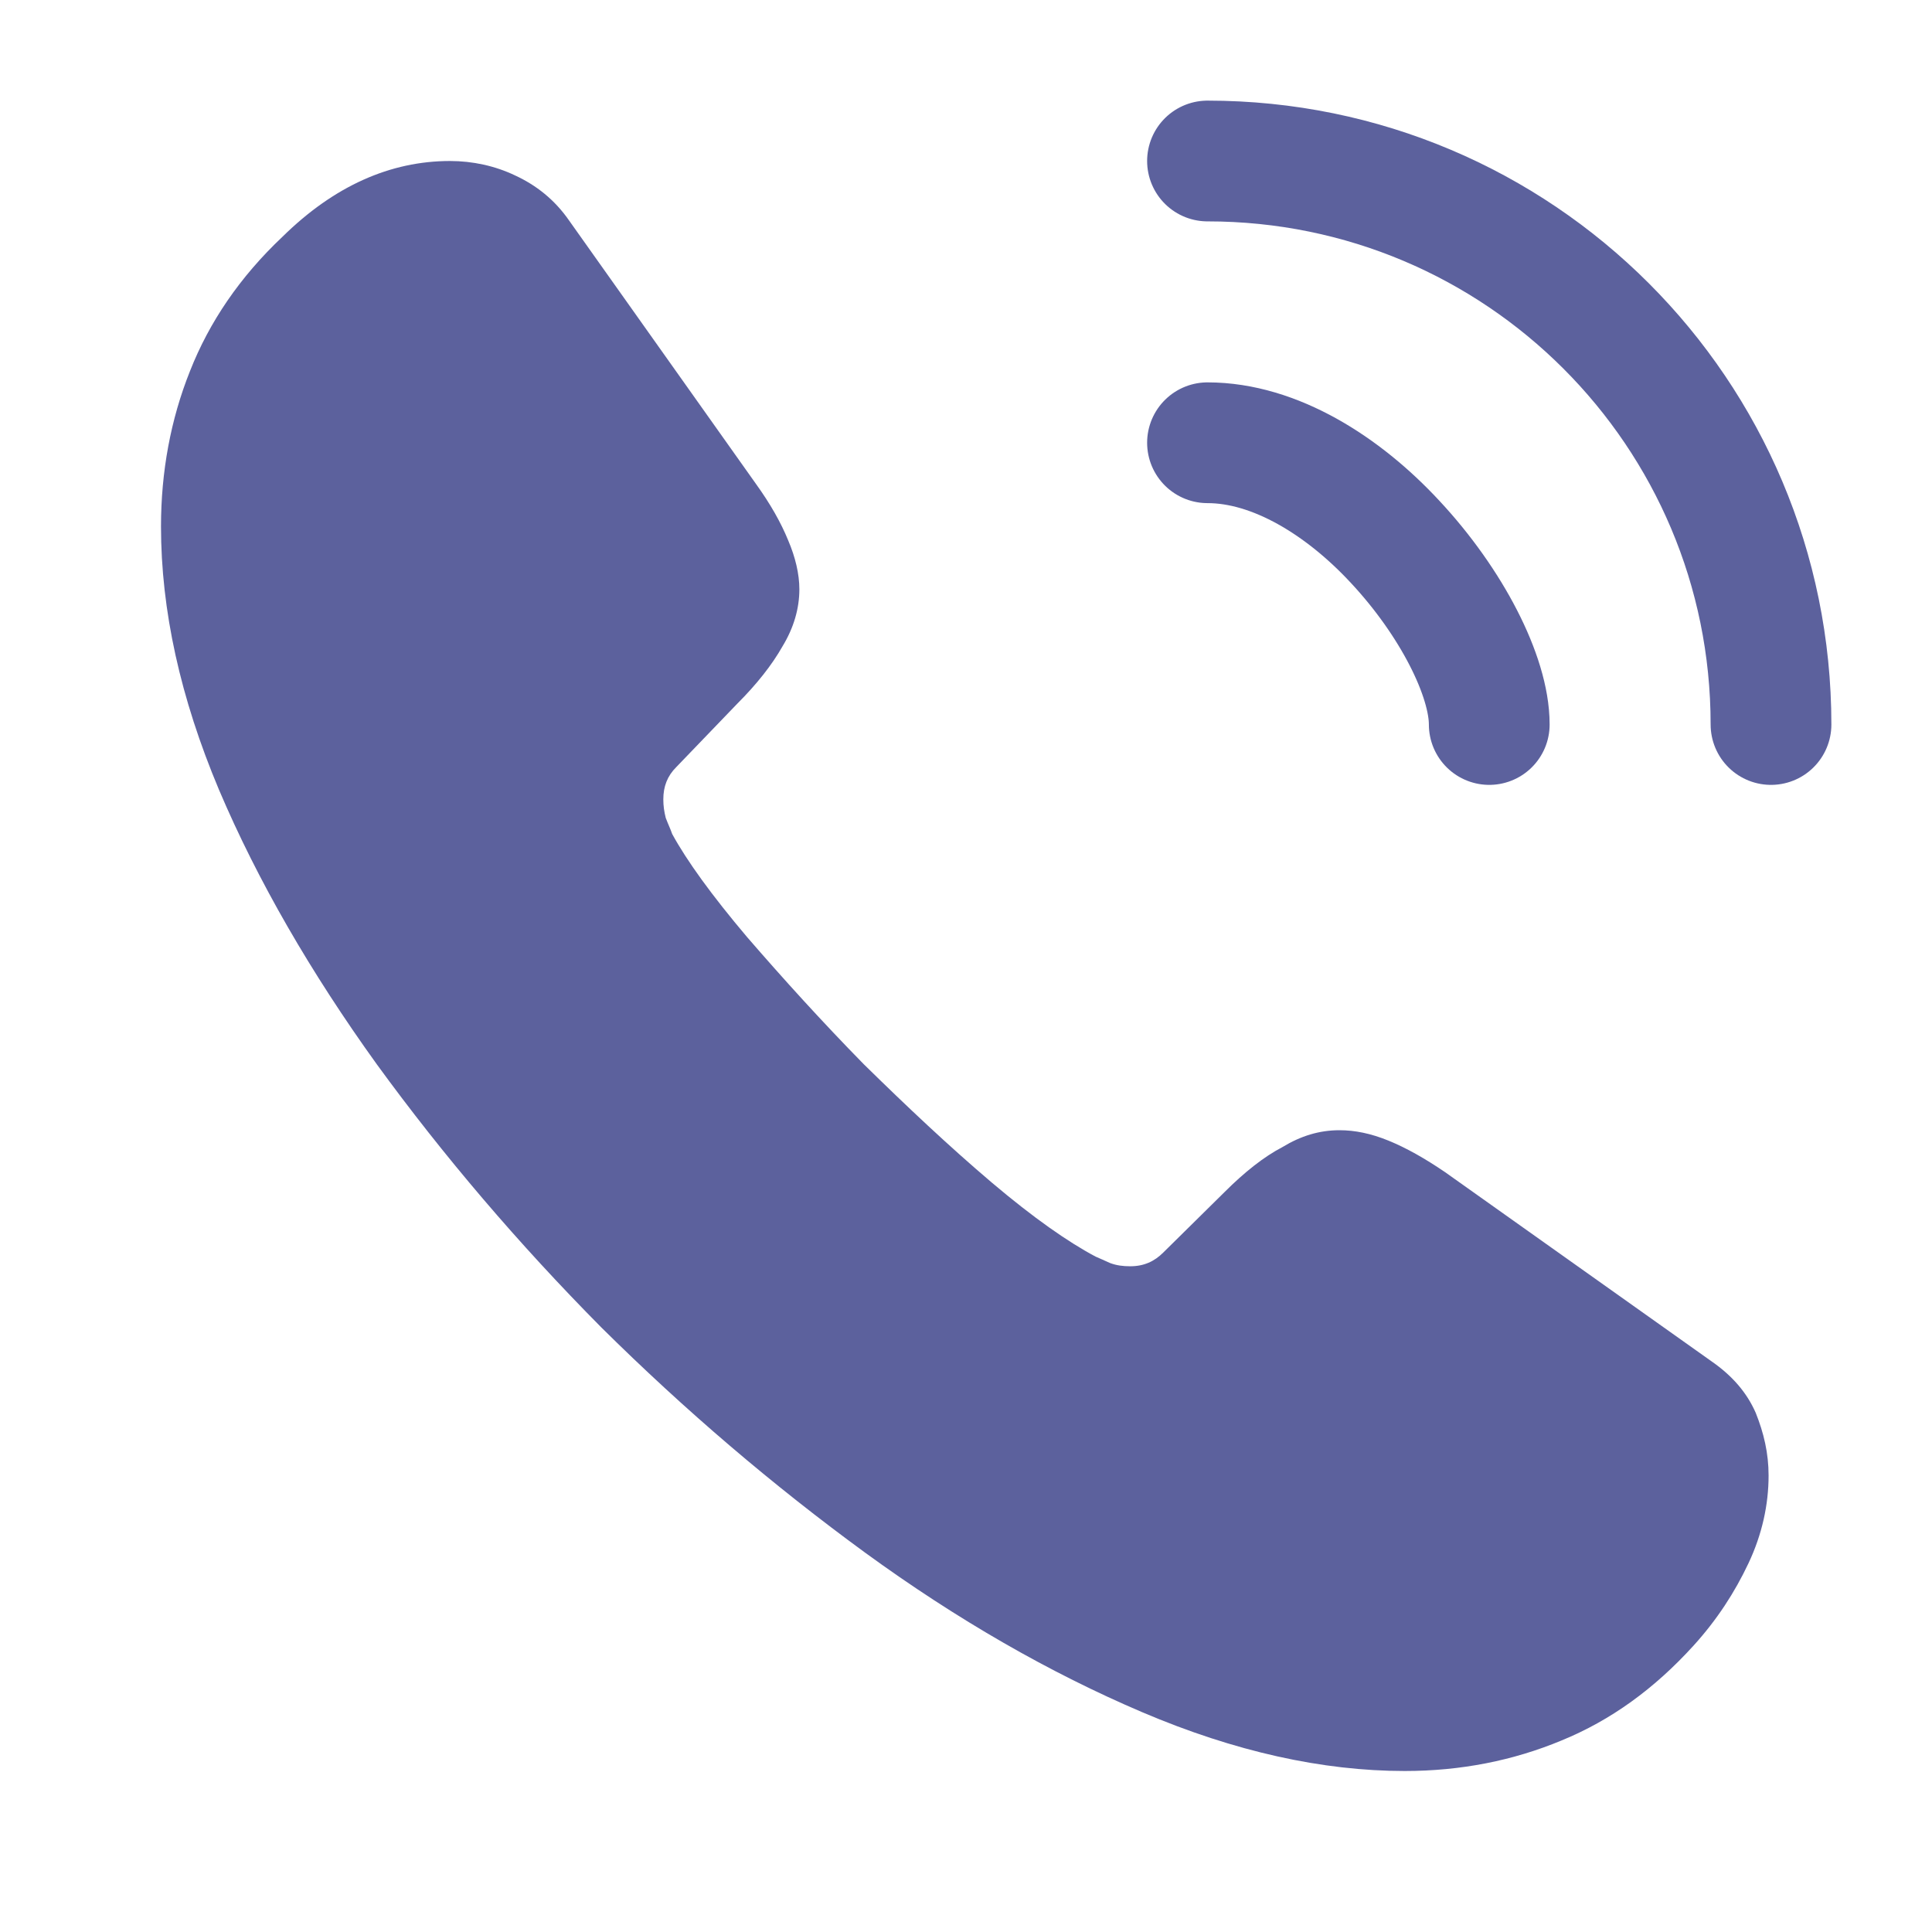
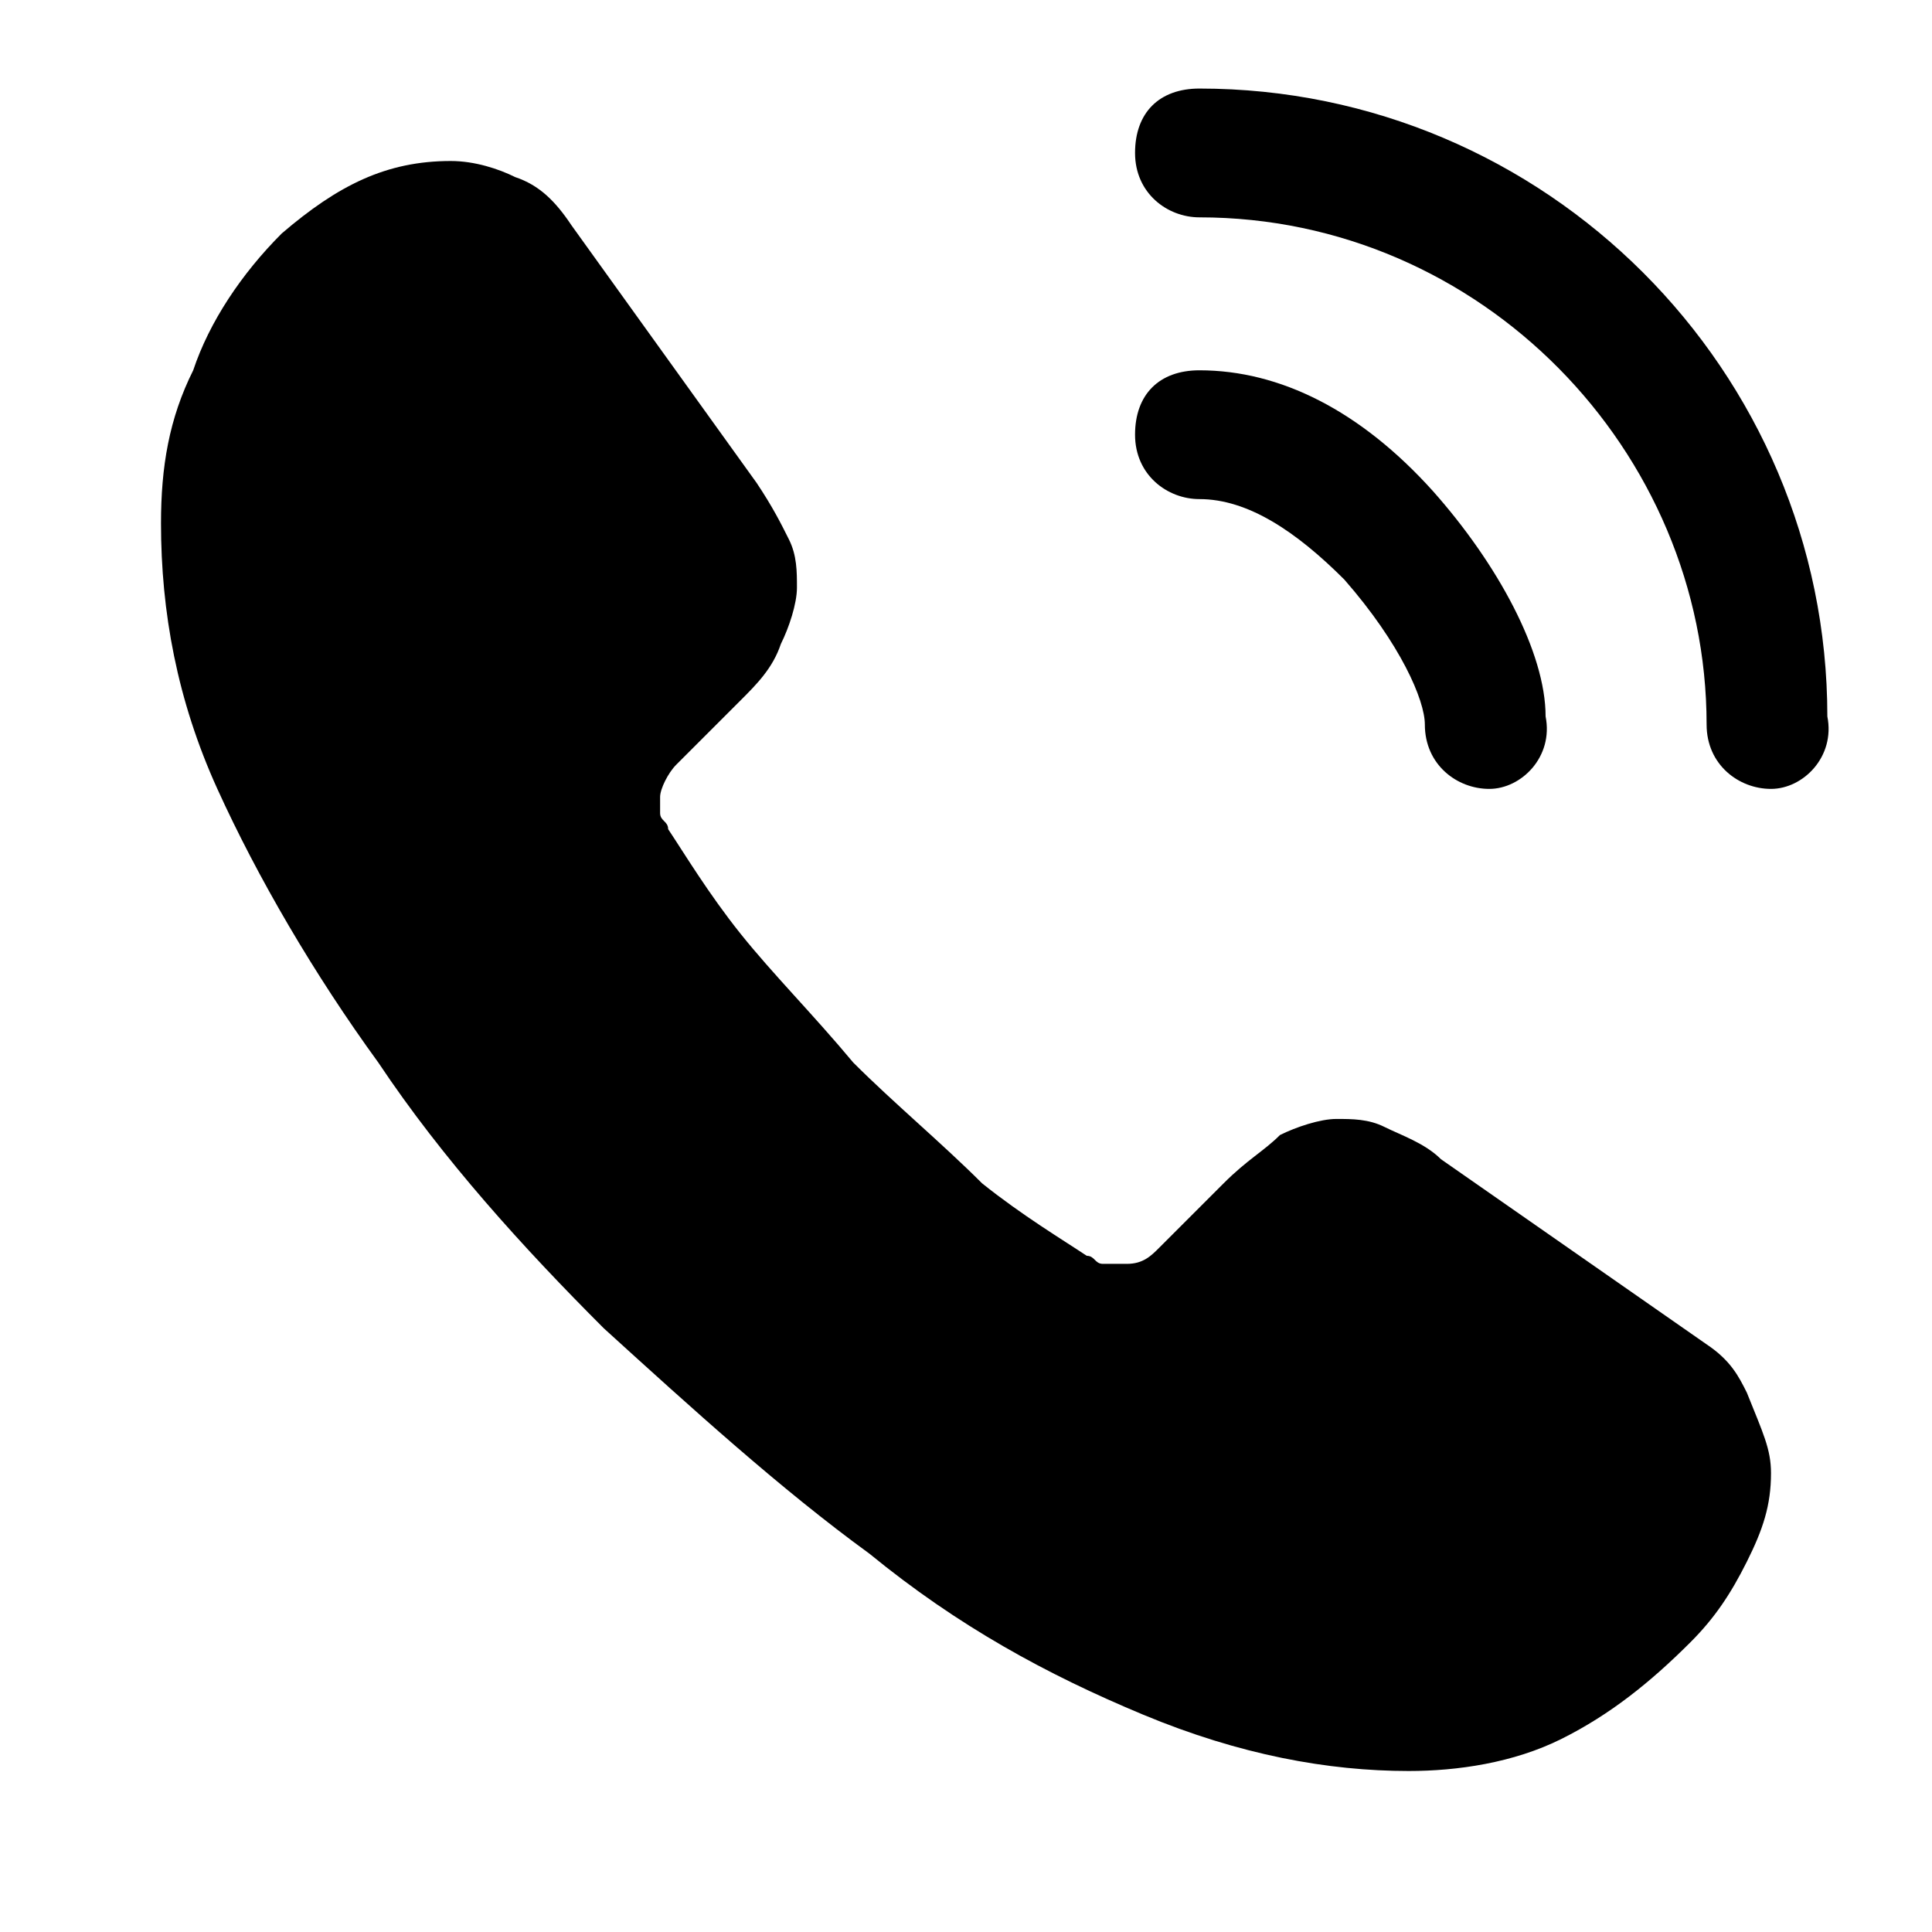
- <svg xmlns="http://www.w3.org/2000/svg" width="24" height="24" viewBox="0 0 24 24" fill="none">
-   <path d="M21.97 18.33C21.97 18.69 21.89 19.06 21.72 19.42C21.55 19.78 21.33 20.12 21.04 20.44C20.55 20.98 20.01 21.37 19.4 21.62C18.8 21.87 18.15 22 17.45 22C16.43 22 15.34 21.76 14.19 21.27C13.04 20.78 11.89 20.12 10.75 19.29C9.6 18.45 8.51 17.52 7.47 16.49C6.44 15.45 5.51 14.36 4.68 13.22C3.86 12.08 3.2 10.94 2.72 9.81C2.24 8.67 2 7.58 2 6.54C2 5.86 2.12 5.21 2.36 4.61C2.6 4 2.98 3.44 3.51 2.94C4.15 2.31 4.85 2 5.59 2C5.87 2 6.15 2.06 6.4 2.18C6.66 2.3 6.89 2.48 7.07 2.74L9.39 6.01C9.57 6.26 9.7 6.49 9.79 6.71C9.88 6.92 9.93 7.13 9.93 7.32C9.93 7.56 9.86 7.8 9.72 8.03C9.59 8.26 9.4 8.5 9.16 8.74L8.4 9.53C8.29 9.64 8.24 9.77 8.24 9.93C8.24 10.01 8.25 10.08 8.27 10.16C8.3 10.24 8.33 10.3 8.35 10.36C8.53 10.69 8.84 11.12 9.28 11.64C9.73 12.16 10.21 12.69 10.73 13.22C11.27 13.75 11.79 14.24 12.32 14.69C12.84 15.13 13.27 15.43 13.61 15.61C13.66 15.63 13.72 15.66 13.79 15.69C13.87 15.72 13.95 15.73 14.04 15.73C14.21 15.73 14.34 15.67 14.45 15.56L15.21 14.81C15.46 14.56 15.7 14.37 15.93 14.25C16.16 14.11 16.39 14.04 16.64 14.04C16.83 14.04 17.03 14.08 17.25 14.17C17.47 14.26 17.7 14.39 17.95 14.56L21.26 16.91C21.52 17.09 21.7 17.3 21.81 17.55C21.91 17.8 21.97 18.05 21.97 18.33Z" fill="#5C619D" />
-   <path d="M18.5 9C18.5 8.4 18.03 7.48 17.33 6.73C16.69 6.04 15.84 5.5 15 5.5" stroke="#5C619D" stroke-width="1.5" stroke-linecap="round" stroke-linejoin="round" />
-   <path d="M22 9C22 5.13 18.87 2 15 2" stroke="#5C619D" stroke-width="1.5" stroke-linecap="round" stroke-linejoin="round" />
+ <svg xmlns="http://www.w3.org/2000/svg" version="1.1" id="Слой_1" x="0px" y="0px" viewBox="0 0 24 24" style="enable-background:new 0 0 24 24;" xml:space="preserve">
+   <style type="text/css">
+ 	.st0{fill:#5C619D;}
+ </style>
+   <path d="M22,18.3c0,0.4-0.1,0.7-0.3,1.1s-0.4,0.7-0.7,1c-0.5,0.5-1,0.9-1.6,1.2c-0.6,0.3-1.3,0.4-1.9,0.4c-1,0-2.1-0.2-3.3-0.7s-2.3-1.1-3.4-2c-1.1-0.8-2.2-1.8-3.3-2.8c-1-1-2-2.1-2.8-3.3c-0.8-1.1-1.5-2.3-2-3.4C2.2,8.7,2,7.6,2,6.5c0-0.7,0.1-1.3,0.4-1.9C2.6,4,3,3.4,3.5,2.9C4.2,2.3,4.8,2,5.6,2c0.3,0,0.6,0.1,0.8,0.2c0.3,0.1,0.5,0.3,0.7,0.6L9.4,6c0.2,0.3,0.3,0.5,0.4,0.7c0.1,0.2,0.1,0.4,0.1,0.6c0,0.2-0.1,0.5-0.2,0.7C9.6,8.3,9.4,8.5,9.2,8.7L8.4,9.5C8.3,9.6,8.2,9.8,8.2,9.9c0,0.1,0,0.1,0,0.2c0,0.1,0.1,0.1,0.1,0.2c0.2,0.3,0.5,0.8,0.9,1.3c0.4,0.5,0.9,1,1.4,1.6c0.5,0.5,1.1,1,1.6,1.5c0.5,0.4,1,0.7,1.3,0.9c0.1,0,0.1,0.1,0.2,0.1c0.1,0,0.2,0,0.3,0c0.2,0,0.3-0.1,0.4-0.2l0.8-0.8c0.3-0.3,0.5-0.4,0.7-0.6c0.2-0.1,0.5-0.2,0.7-0.2c0.2,0,0.4,0,0.6,0.1s0.5,0.2,0.7,0.4l3.3,2.3c0.3,0.2,0.4,0.4,0.5,0.6C21.9,17.8,22,18,22,18.3z" />
+   <path d="M18.5,9.8c-0.4,0-0.8-0.3-0.8-0.8c0-0.3-0.3-1-1-1.8c-0.6-0.6-1.2-1-1.8-1c-0.4,0-0.8-0.3-0.8-0.8s0.3-0.8,0.8-0.8c1,0,2,0.5,2.9,1.5c0.8,0.9,1.4,2,1.4,2.8C19.3,9.4,18.9,9.8,18.5,9.8z" />
+   <path d="M22,9.8c-0.4,0-0.8-0.3-0.8-0.8c0-3.4-2.8-6.3-6.3-6.3c-0.4,0-0.8-0.3-0.8-0.8s0.3-0.8,0.8-0.8c4.3,0,7.8,3.5,7.8,7.8C22.8,9.4,22.4,9.8,22,9.8z" />
</svg>
